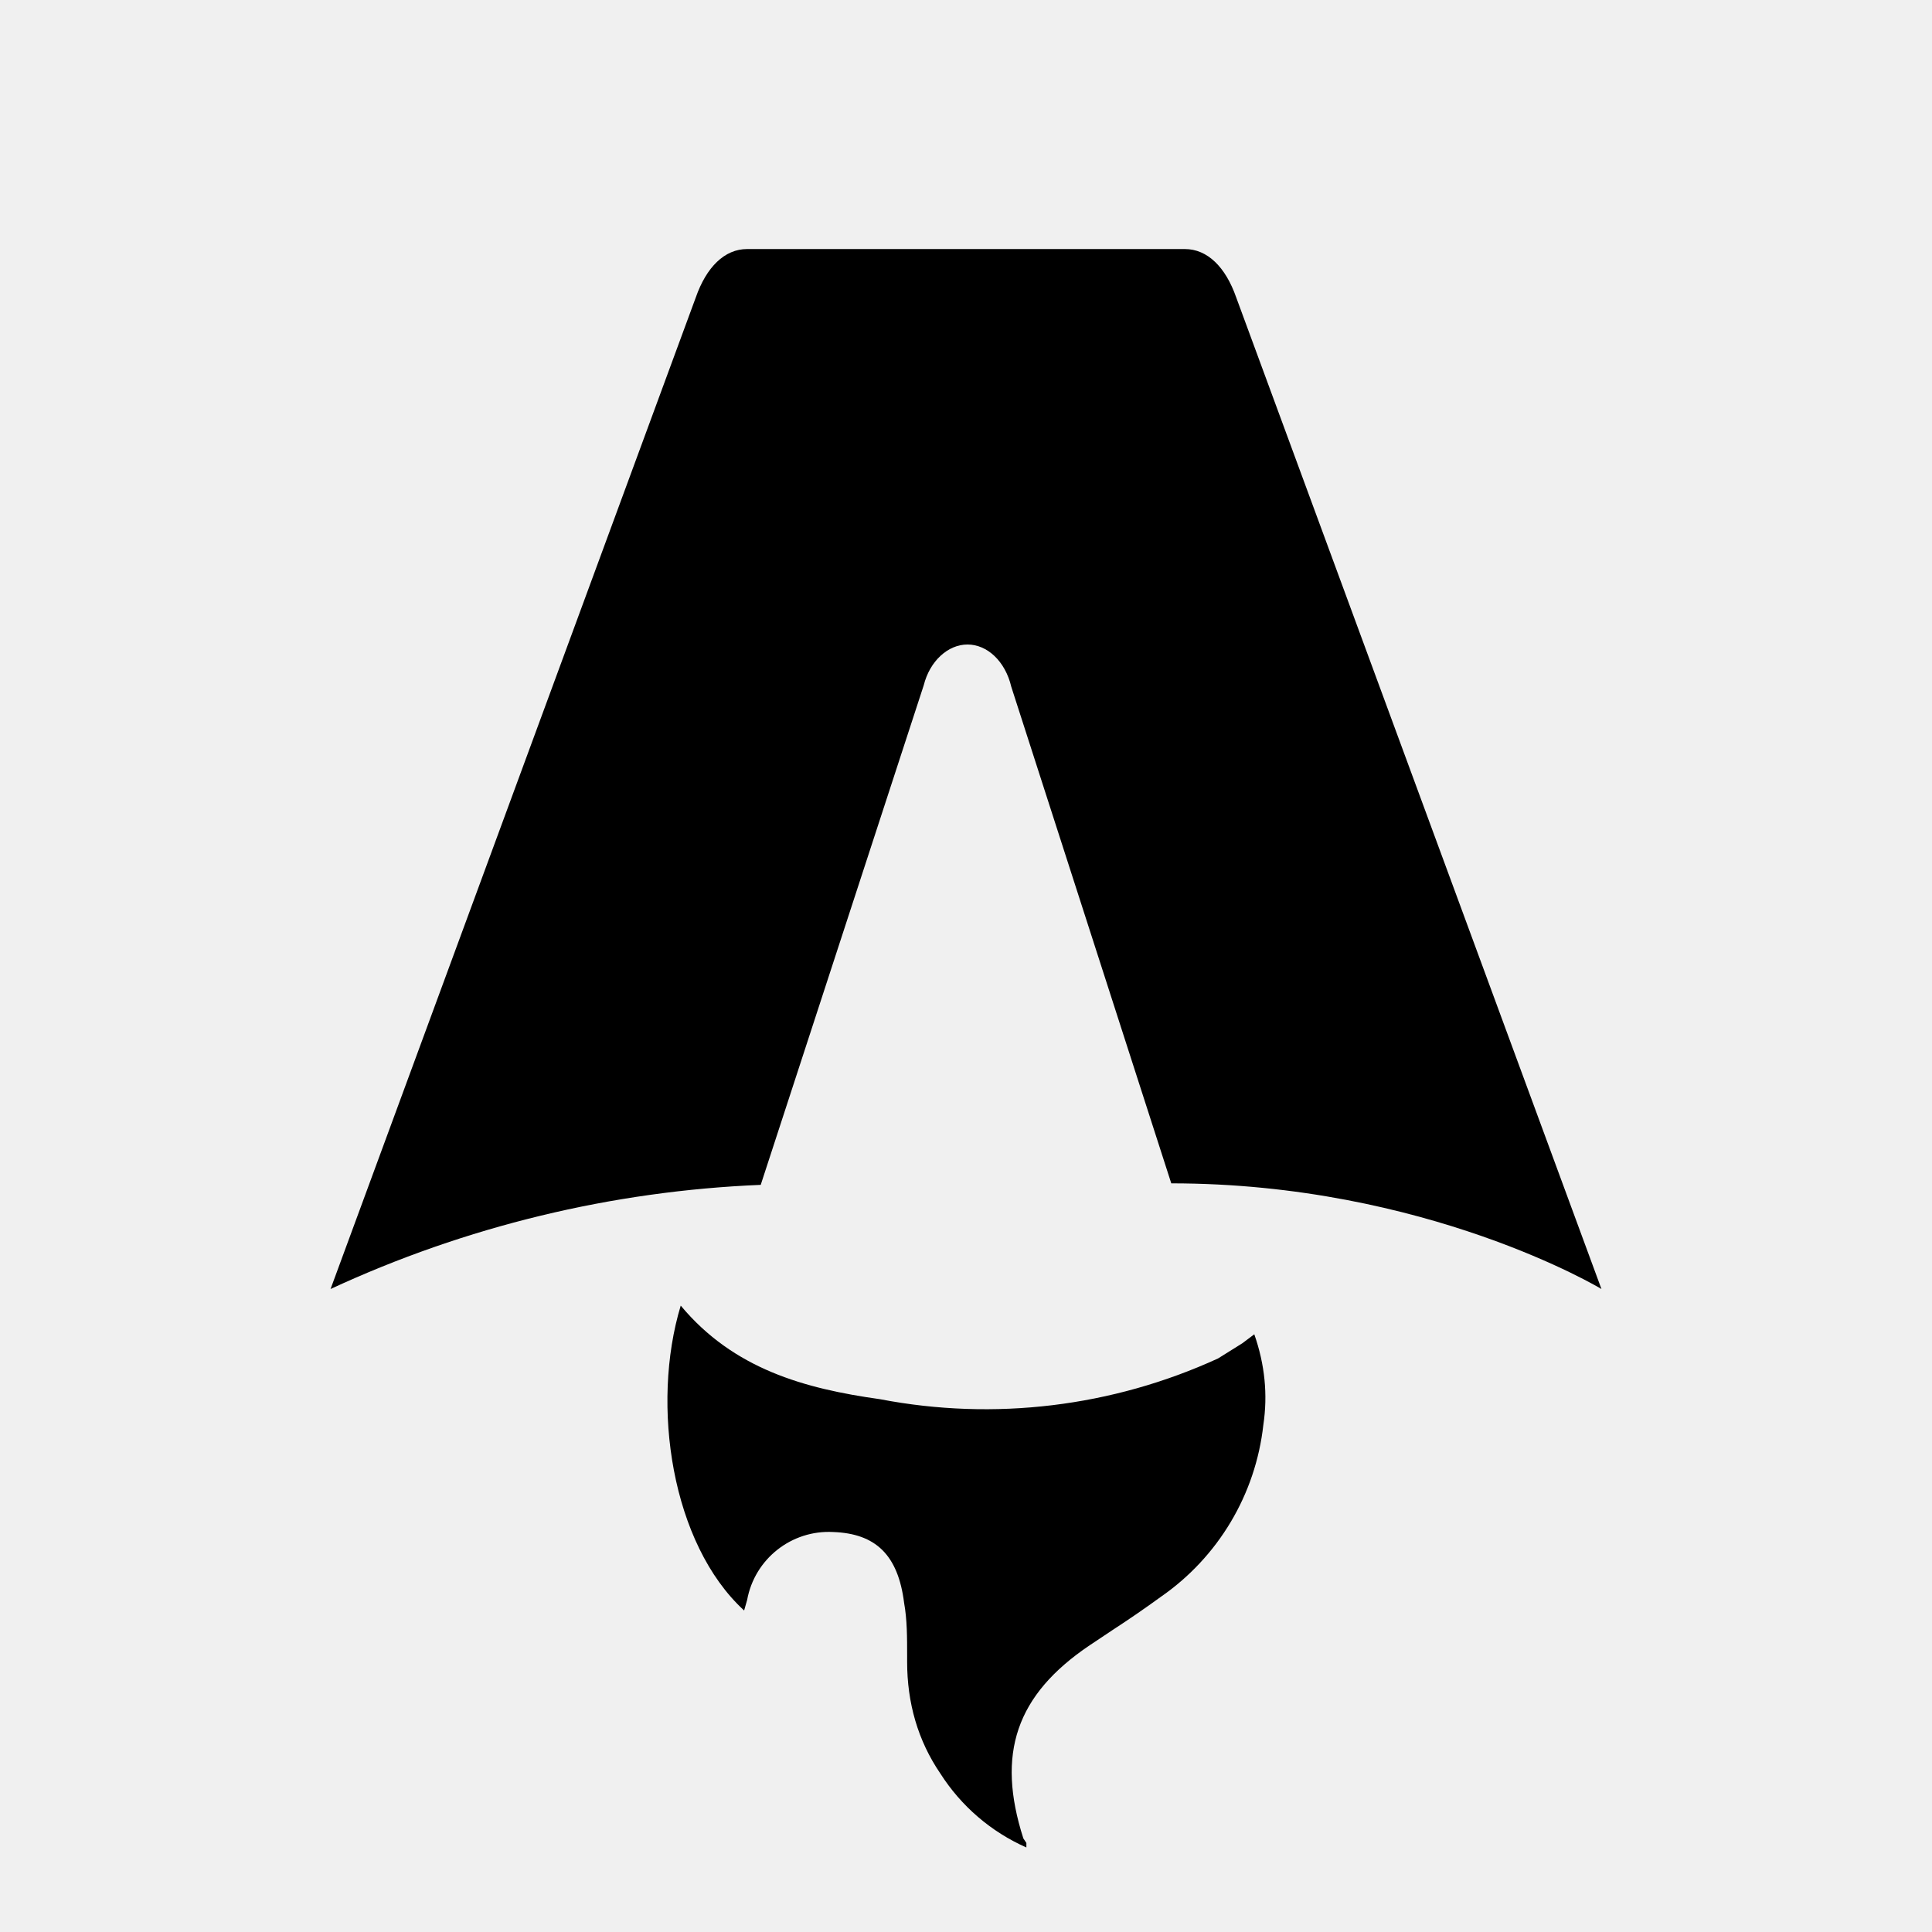
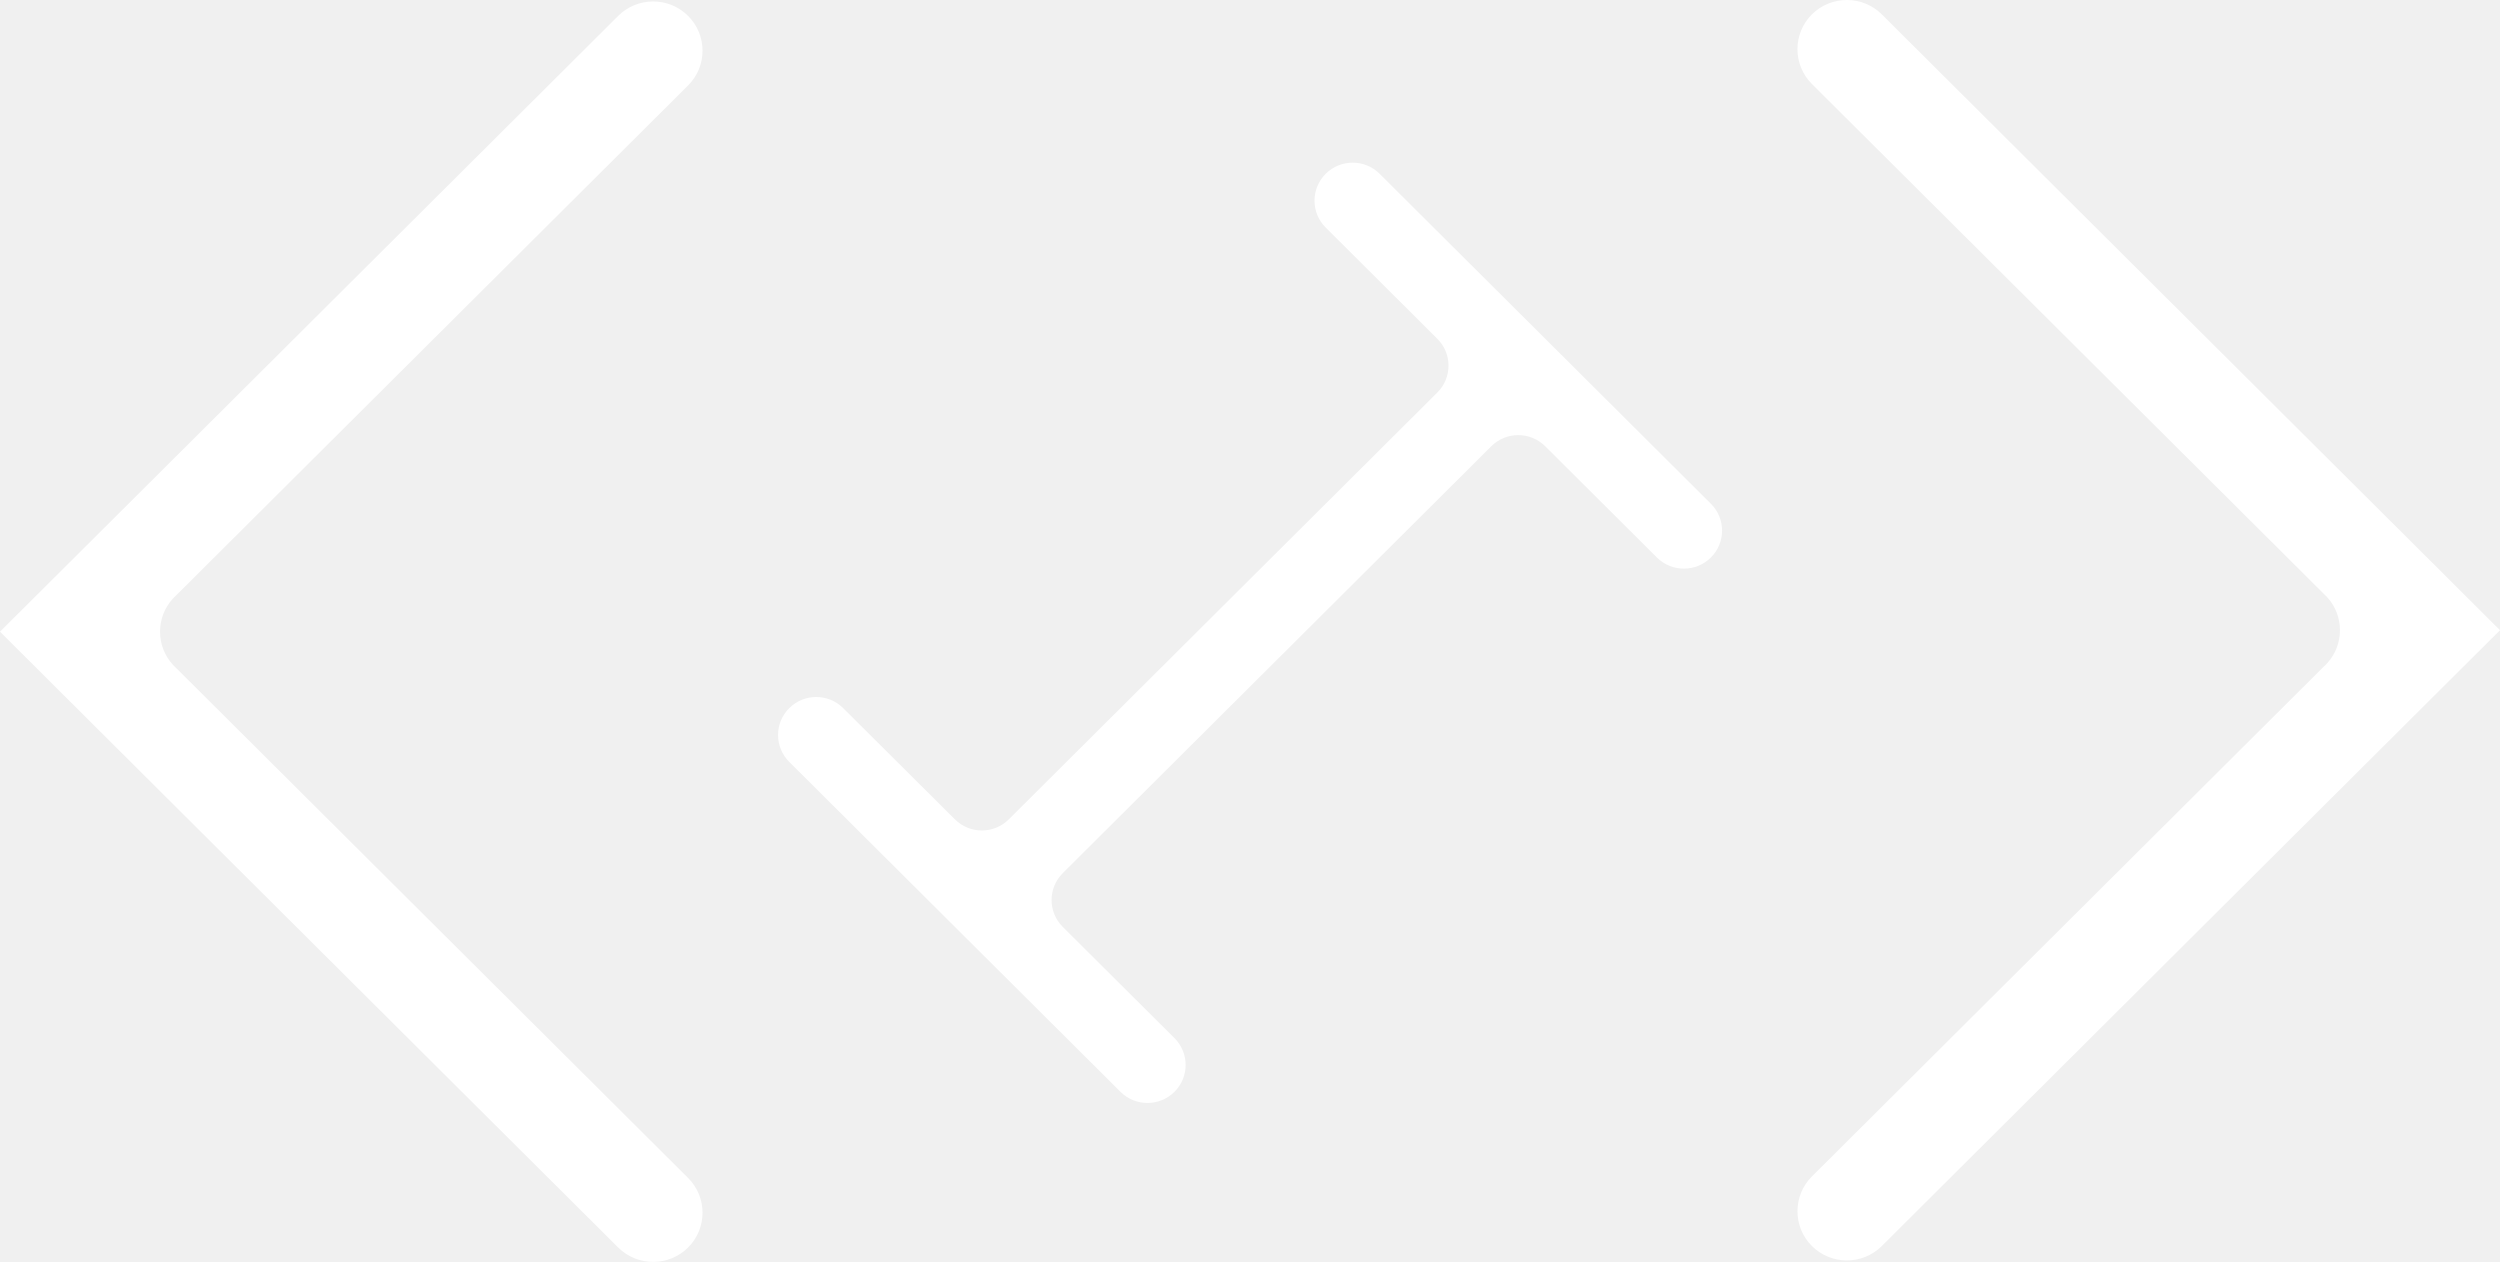
- <svg xmlns="http://www.w3.org/2000/svg" fill="none" viewBox="0 0 128 128">
-   <path d="M50.4 78.5a75.1 75.1 0 0 0-28.5 6.9l24.2-65.7c.7-2 1.9-3.2 3.4-3.2h29c1.5 0 2.7 1.2 3.4 3.2l24.2 65.7s-11.6-7-28.5-7L67 45.5c-.4-1.7-1.6-2.8-2.9-2.8-1.3 0-2.5 1.1-2.9 2.7L50.4 78.5Zm-1.1 28.2Zm-4.2-20.2c-2 6.6-.6 15.8 4.2 20.2a17.5 17.5 0 0 1 .2-.7 5.5 5.5 0 0 1 5.7-4.5c2.8.1 4.3 1.5 4.7 4.7.2 1.1.2 2.3.2 3.5v.4c0 2.7.7 5.2 2.2 7.4a13 13 0 0 0 5.7 4.9v-.3l-.2-.3c-1.8-5.6-.5-9.5 4.4-12.8l1.5-1a73 73 0 0 0 3.2-2.2 16 16 0 0 0 6.8-11.4c.3-2 .1-4-.6-6l-.8.6-1.6 1a37 37 0 0 1-22.4 2.7c-5-.7-9.7-2-13.2-6.2Z" />
-   <style>
-         path { fill: #000; }
-         @media (prefers-color-scheme: dark) {
-             path { fill: #FFF; }
-         }
-     </style>
+ <svg xmlns="http://www.w3.org/2000/svg" width="105" height="53" viewBox="0 0 105 53" fill="none">
+   <path d="M28.899 52.396C28.494 52.798 27.964 53 27.432 53C26.9 53 26.37 52.798 25.964 52.396L2.932 29.453L0 26.53L2.934 23.61L25.964 0.667C26.775 -0.14 28.089 -0.14 28.899 0.667C29.305 1.07 29.506 1.599 29.506 2.128C29.506 2.657 29.305 3.186 28.899 3.589L7.413 24.991C7.356 25.042 7.302 25.096 7.251 25.153C6.922 25.518 6.722 26.001 6.722 26.53C6.722 27.06 6.922 27.544 7.251 27.909C7.255 27.913 7.258 27.918 7.26 27.92C7.305 27.97 7.352 28.017 7.402 28.061C7.405 28.064 7.409 28.067 7.413 28.071L28.899 49.473C29.709 50.28 29.709 51.588 28.899 52.396Z" fill="white" />
+   <path d="M6.38 24.159H6.376V24.162H6.38V24.159Z" fill="white" />
+   <path d="M6.38 24.159H6.376V24.162H6.38V24.159Z" fill="white" />
+   <path d="M76.1 0.604C76.506 0.202 77.036 0 77.568 0C78.1 0 78.63 0.202 79.036 0.604L102.068 23.547L105 26.47L102.066 29.39L79.036 52.333C78.225 53.14 76.911 53.14 76.1 52.333C75.695 51.93 75.494 51.401 75.494 50.872C75.494 50.343 75.695 49.814 76.1 49.411L97.587 28.009C97.644 27.958 97.698 27.904 97.749 27.847C98.079 27.482 98.278 26.999 98.278 26.47C98.278 25.94 98.079 25.456 97.749 25.091C97.745 25.087 97.743 25.082 97.74 25.08C97.695 25.03 97.648 24.983 97.598 24.939C97.595 24.936 97.591 24.933 97.587 24.929L76.1 3.527C75.291 2.72 75.291 1.412 76.1 0.604Z" fill="white" />
+   <path d="M71.857 23.415C71.231 24.038 70.216 24.038 69.59 23.415L64.9 18.743C64.273 18.119 63.258 18.119 62.634 18.743L44.636 36.672C44.01 37.296 44.01 38.307 44.636 38.929L49.327 43.6C49.953 44.223 49.953 45.233 49.327 45.857C48.7 46.48 47.685 46.48 47.061 45.857L33.148 31.999C32.522 31.375 32.522 30.364 33.148 29.742C33.775 29.118 34.788 29.118 35.414 29.742L40.105 34.412C40.731 35.036 41.744 35.036 42.37 34.412L60.368 16.486C60.994 15.862 60.994 14.852 60.368 14.229L55.679 9.557C55.053 8.933 55.053 7.923 55.679 7.3C56.305 6.676 57.319 6.676 57.945 7.3L71.857 21.157C72.484 21.78 72.484 22.791 71.857 23.415Z" fill="white" />
</svg>
